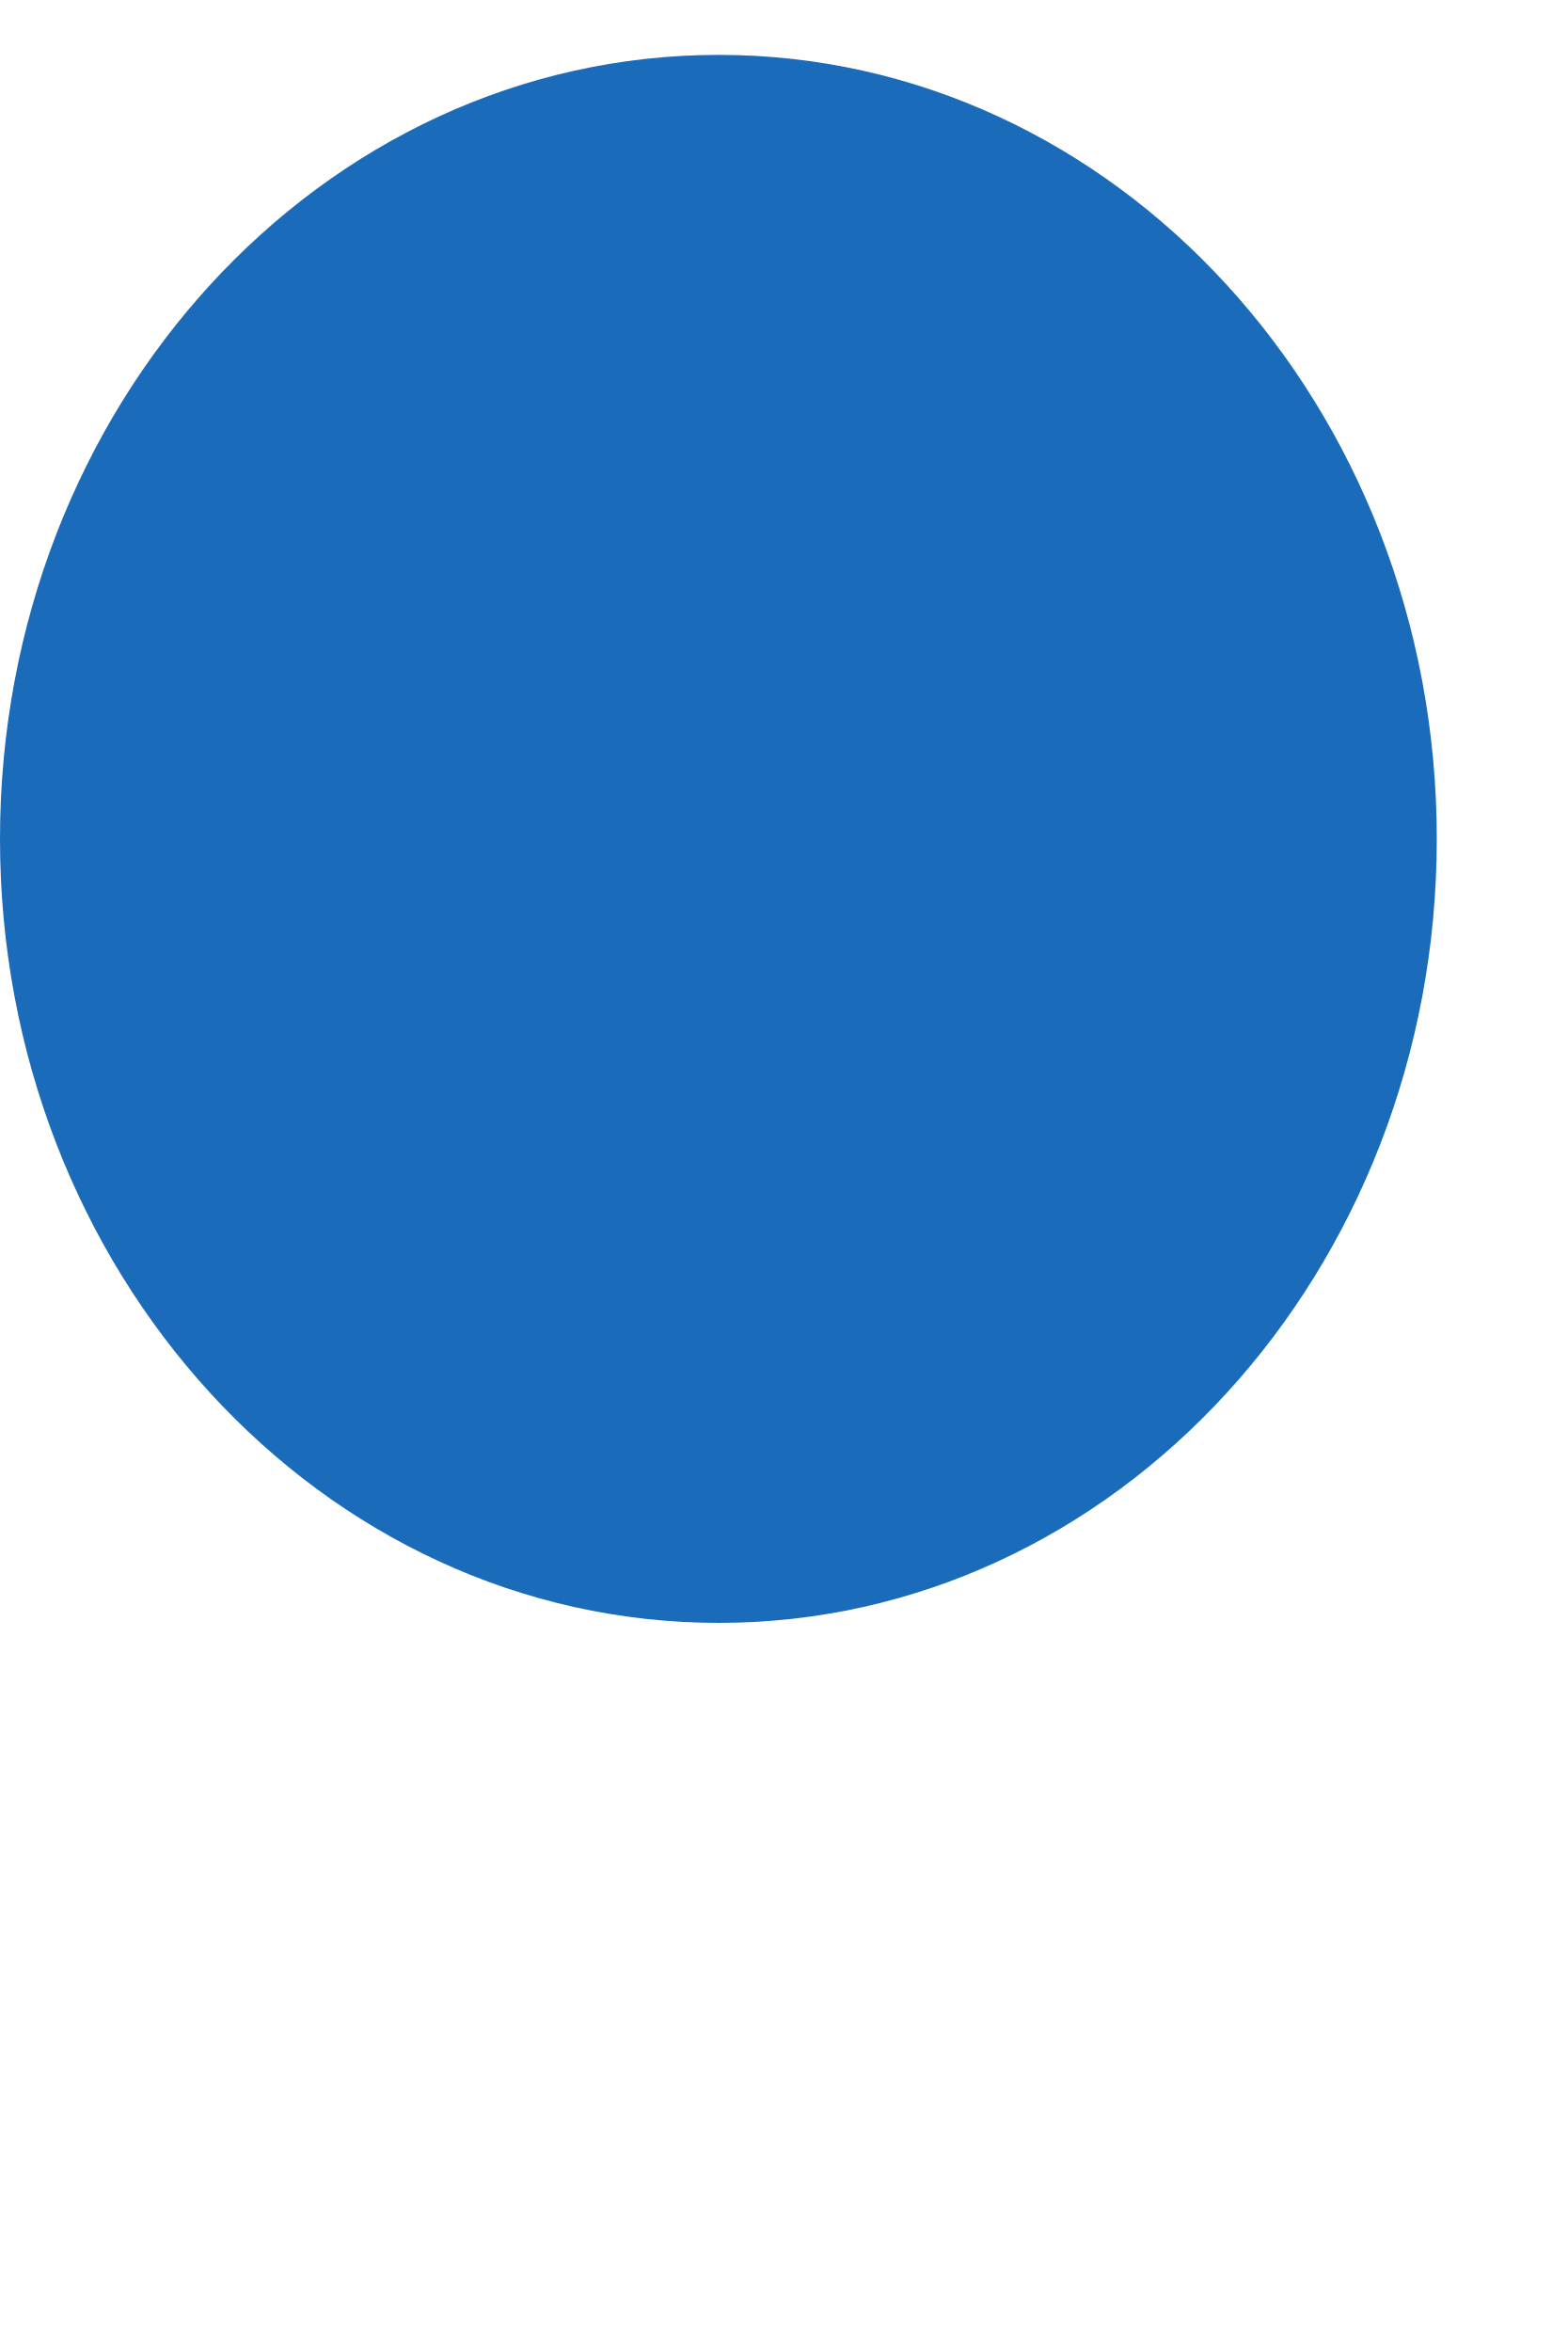
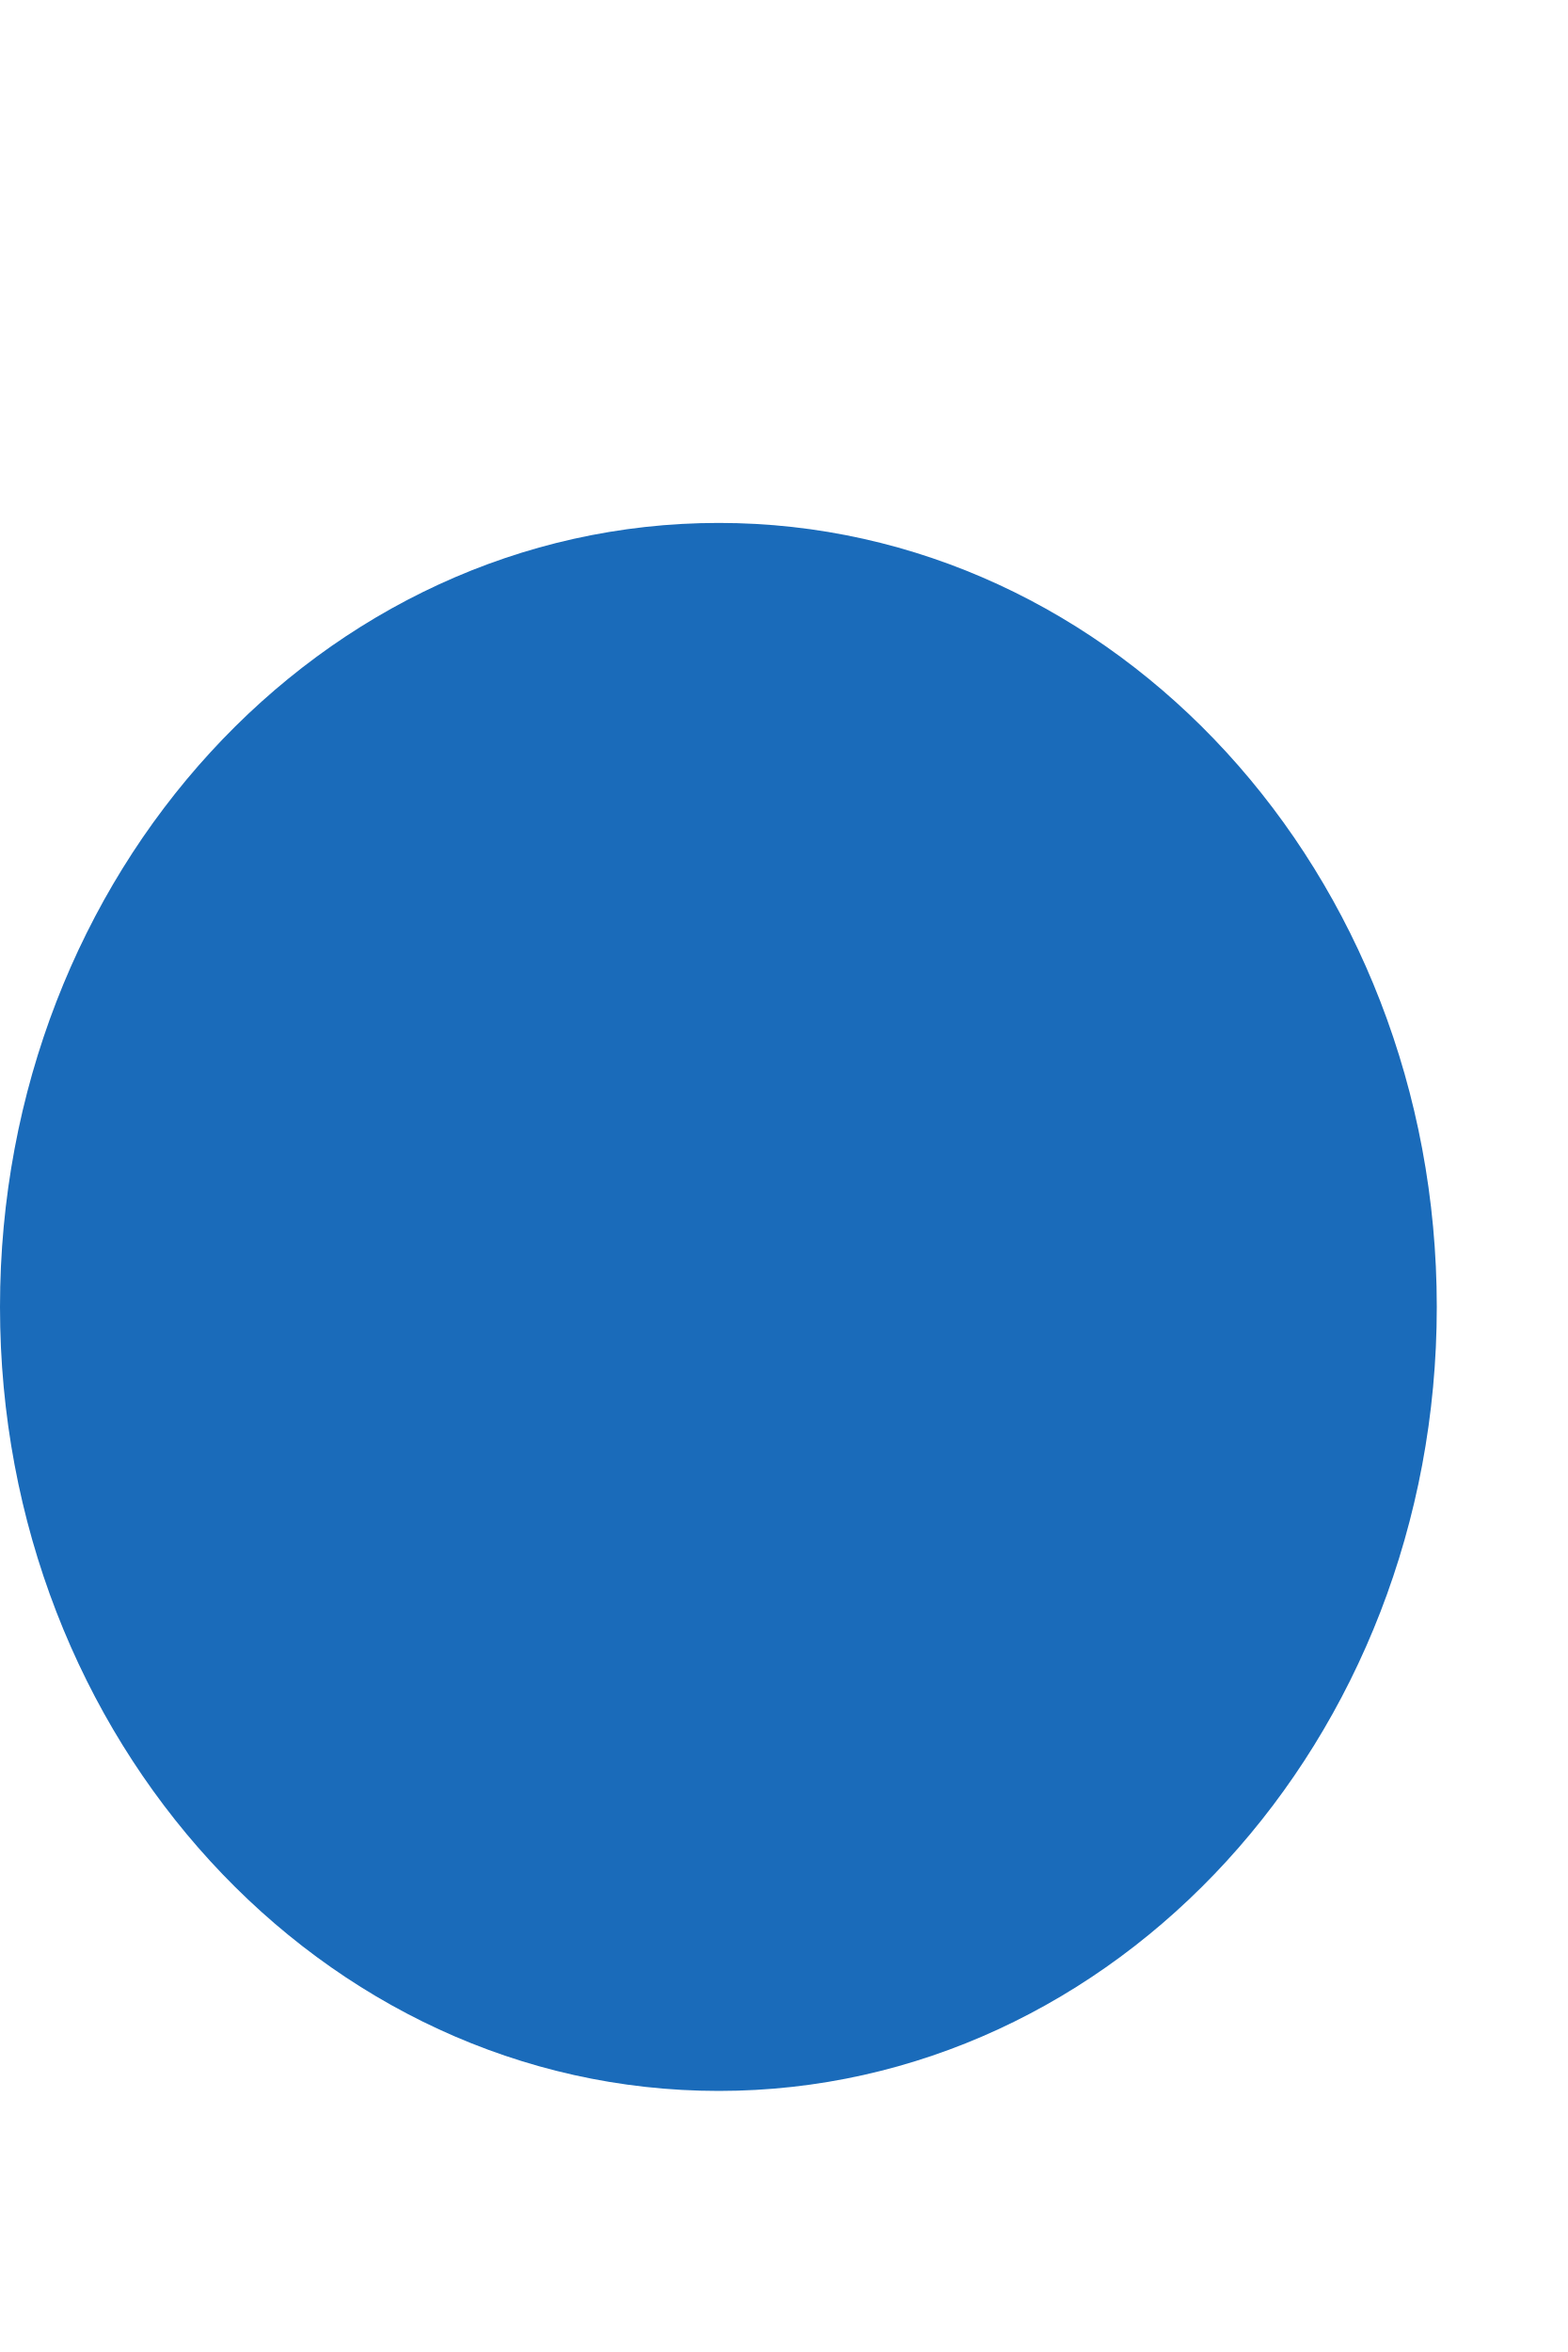
<svg xmlns="http://www.w3.org/2000/svg" width="2" height="3" viewBox="0 0 2 3" fill="none">
-   <path d="M0.917 2.07C1.423 2.07 1.833 1.622 1.833 1.07C1.833 0.518 1.423 0.07 0.917 0.07C0.41 0.07 0 0.518 0 1.07C0 1.622 0.41 2.07 0.917 2.07Z" fill="#1A6BBA" />
+   <path d="M0.917 2.667C1.423 2.667 1.833 2.219 1.833 1.667C1.833 1.114 1.423 0.667 0.917 0.667C0.41 0.667 0 1.114 0 1.667C0 2.219 0.41 2.667 0.917 2.667Z" fill="#1A6BBA" />
</svg>
